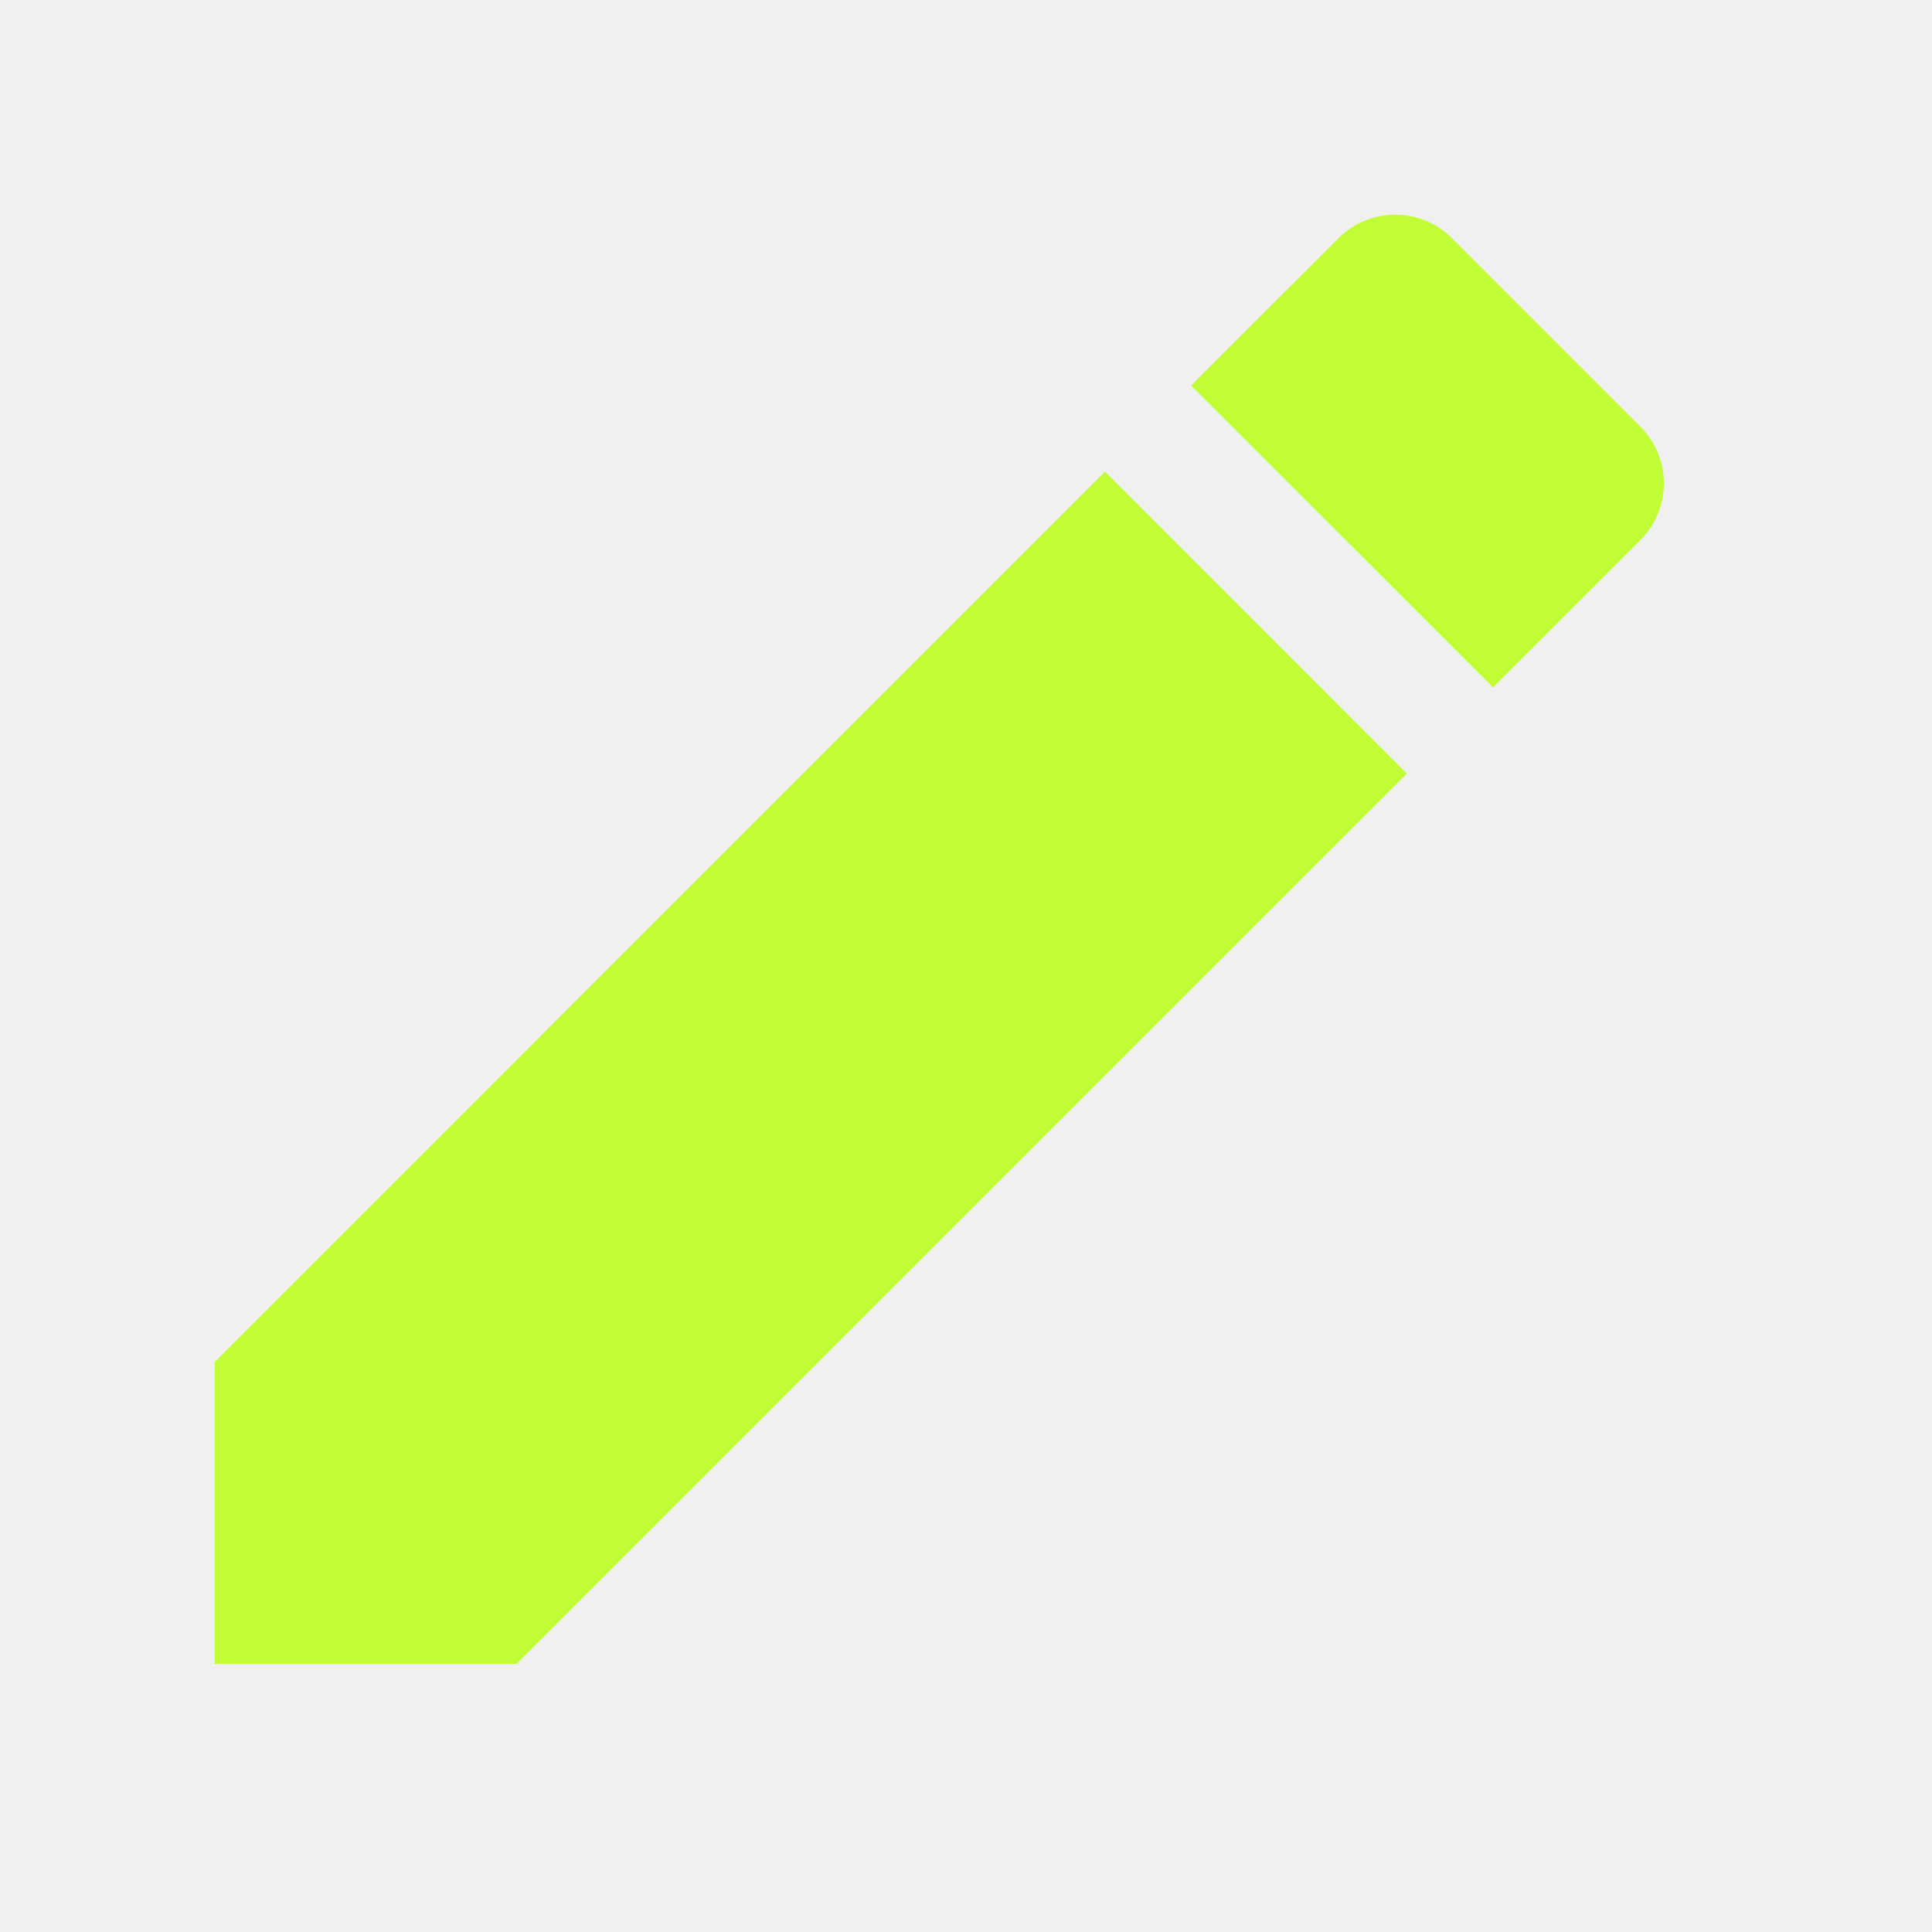
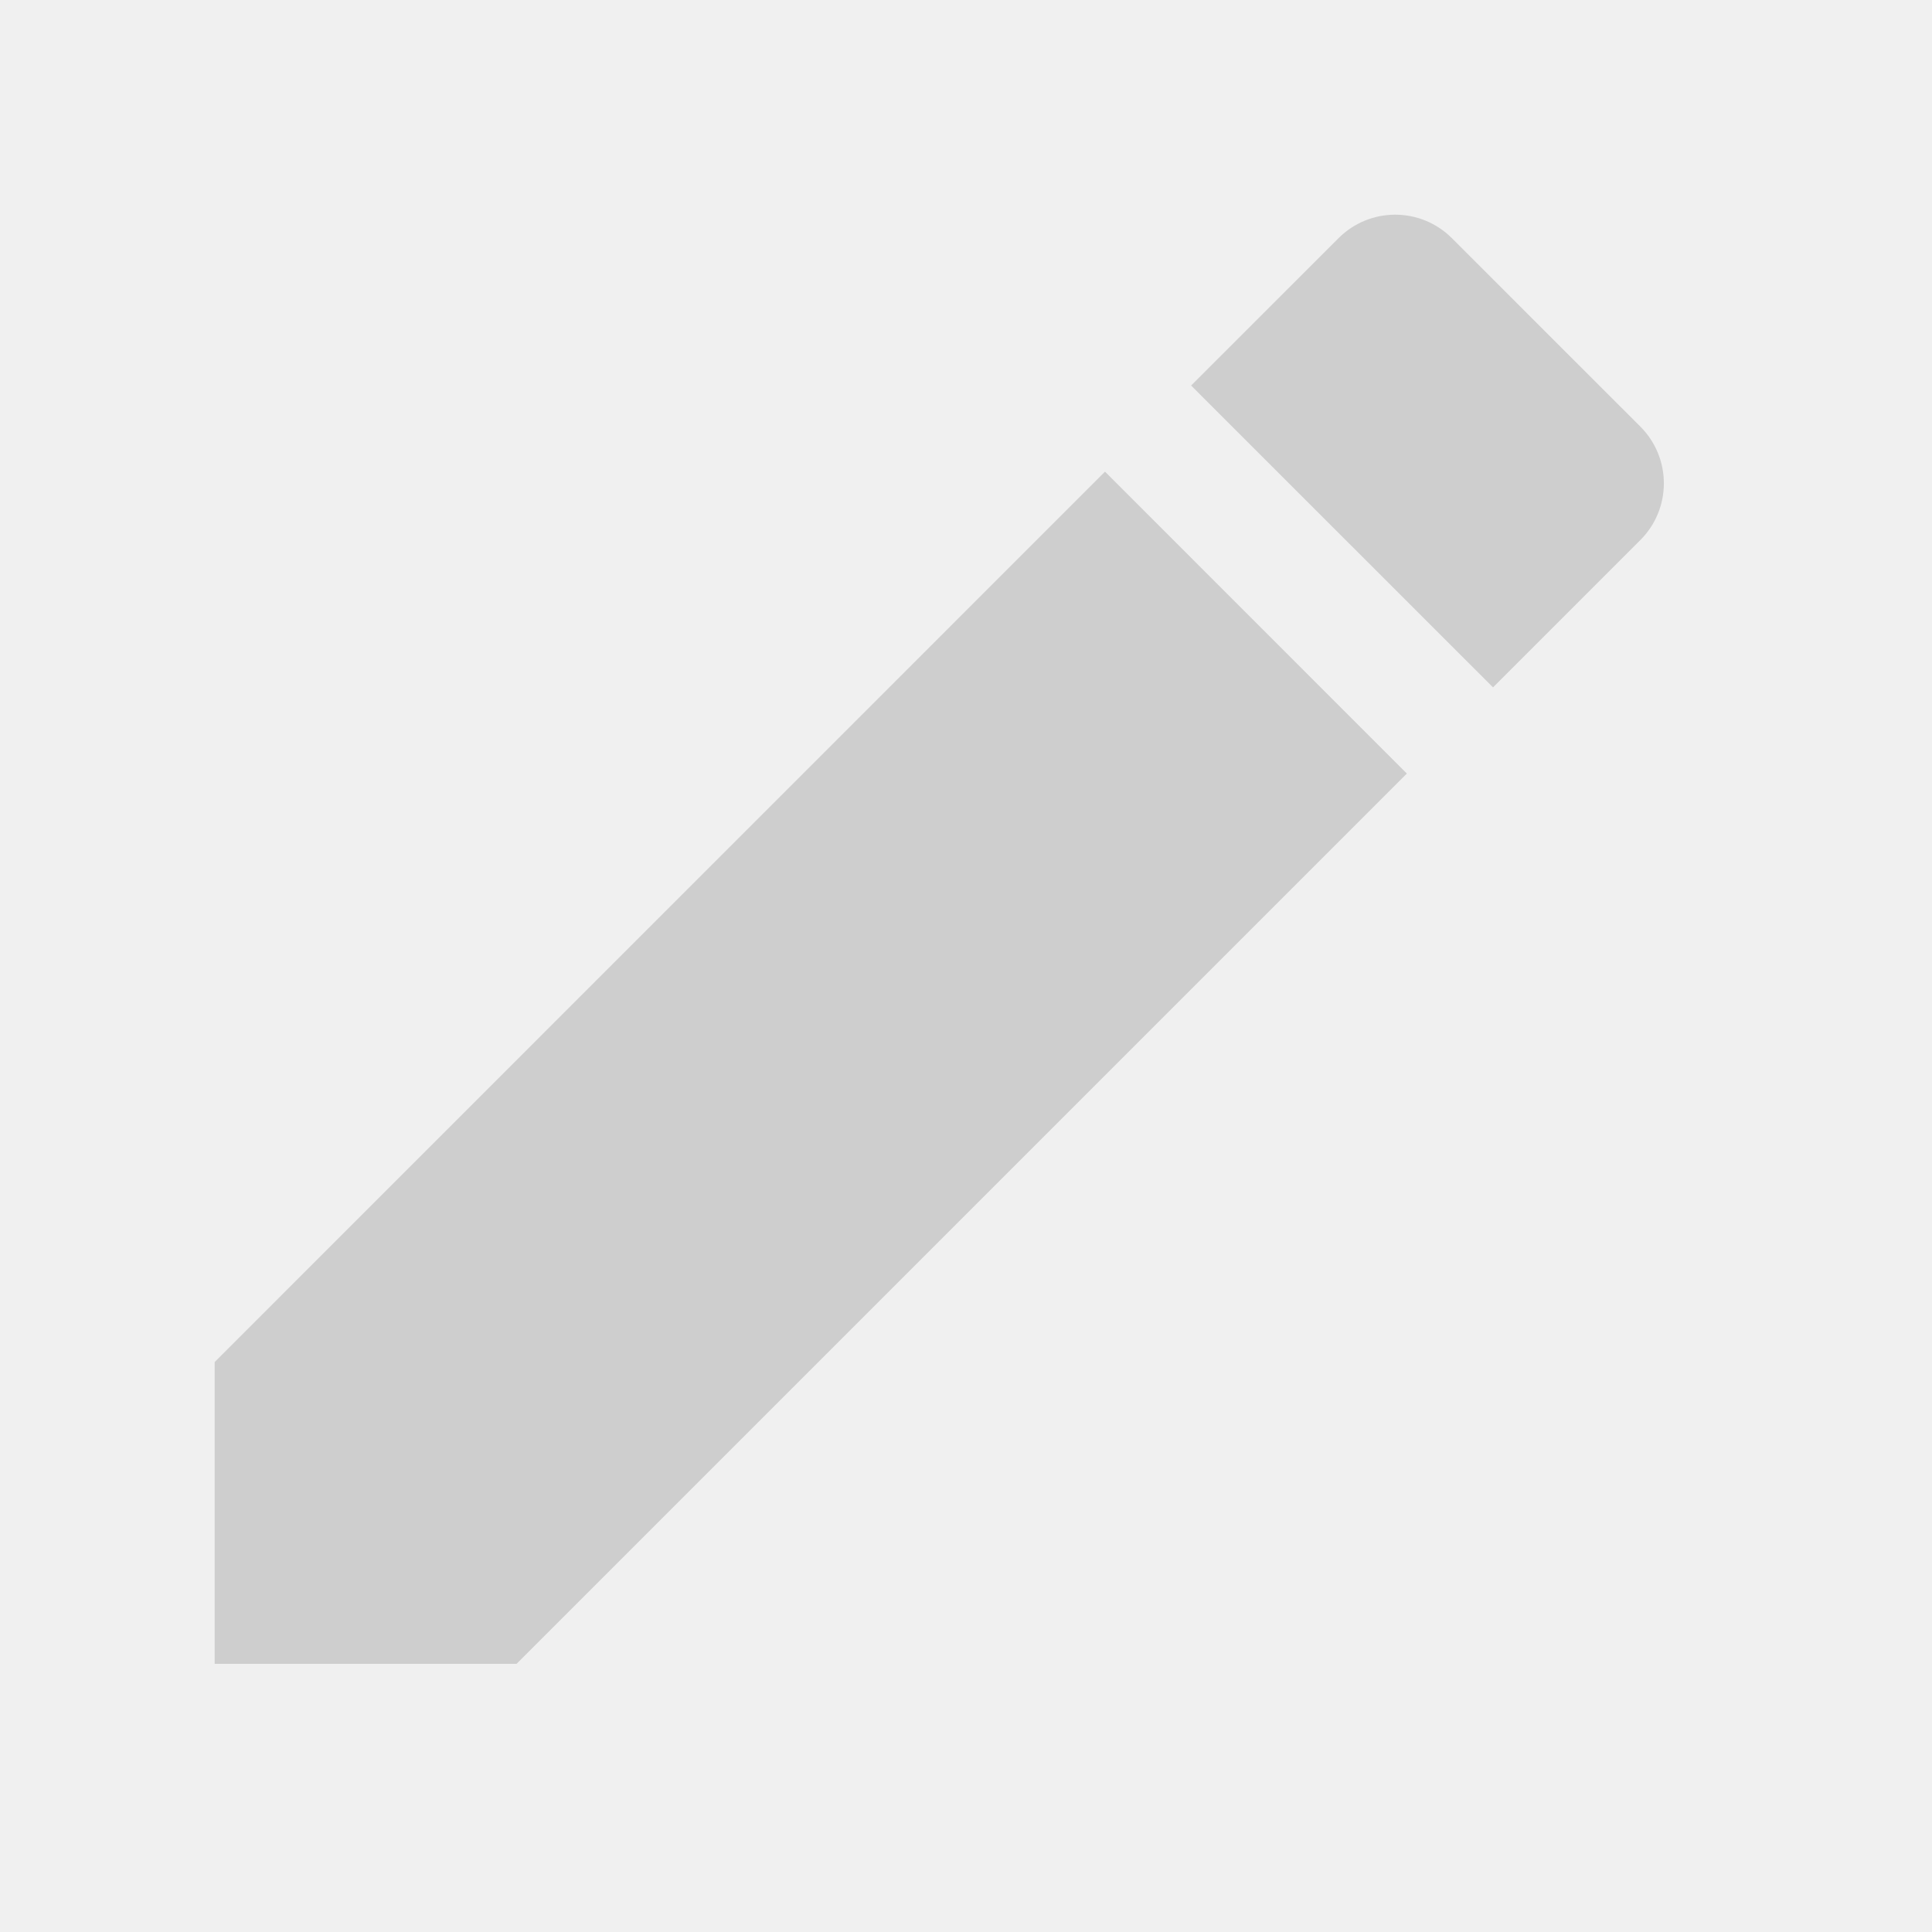
<svg xmlns="http://www.w3.org/2000/svg" width="33" height="33" viewBox="0 0 33 33" fill="none">
  <g clip-path="url(#clip0_1064_3476)">
-     <path d="M3.667 23.264V28.42H8.823L24.03 13.213L18.874 8.056L3.667 23.264ZM28.018 9.225C28.554 8.689 28.554 7.823 28.018 7.286L24.8 4.069C24.264 3.533 23.398 3.533 22.862 4.069L20.345 6.585L25.502 11.741L28.018 9.225Z" fill="#C1FD35" />
+     <path d="M3.667 23.264V28.42H8.823L24.03 13.213L18.874 8.056L3.667 23.264ZM28.018 9.225C28.554 8.689 28.554 7.823 28.018 7.286L24.8 4.069C24.264 3.533 23.398 3.533 22.862 4.069L20.345 6.585L25.502 11.741L28.018 9.225Z" fill="#CECECE" />
  </g>
  <defs>
    <clipPath id="clip0_1064_3476">
      <rect width="33" height="33" fill="white" />
    </clipPath>
  </defs>
</svg>
